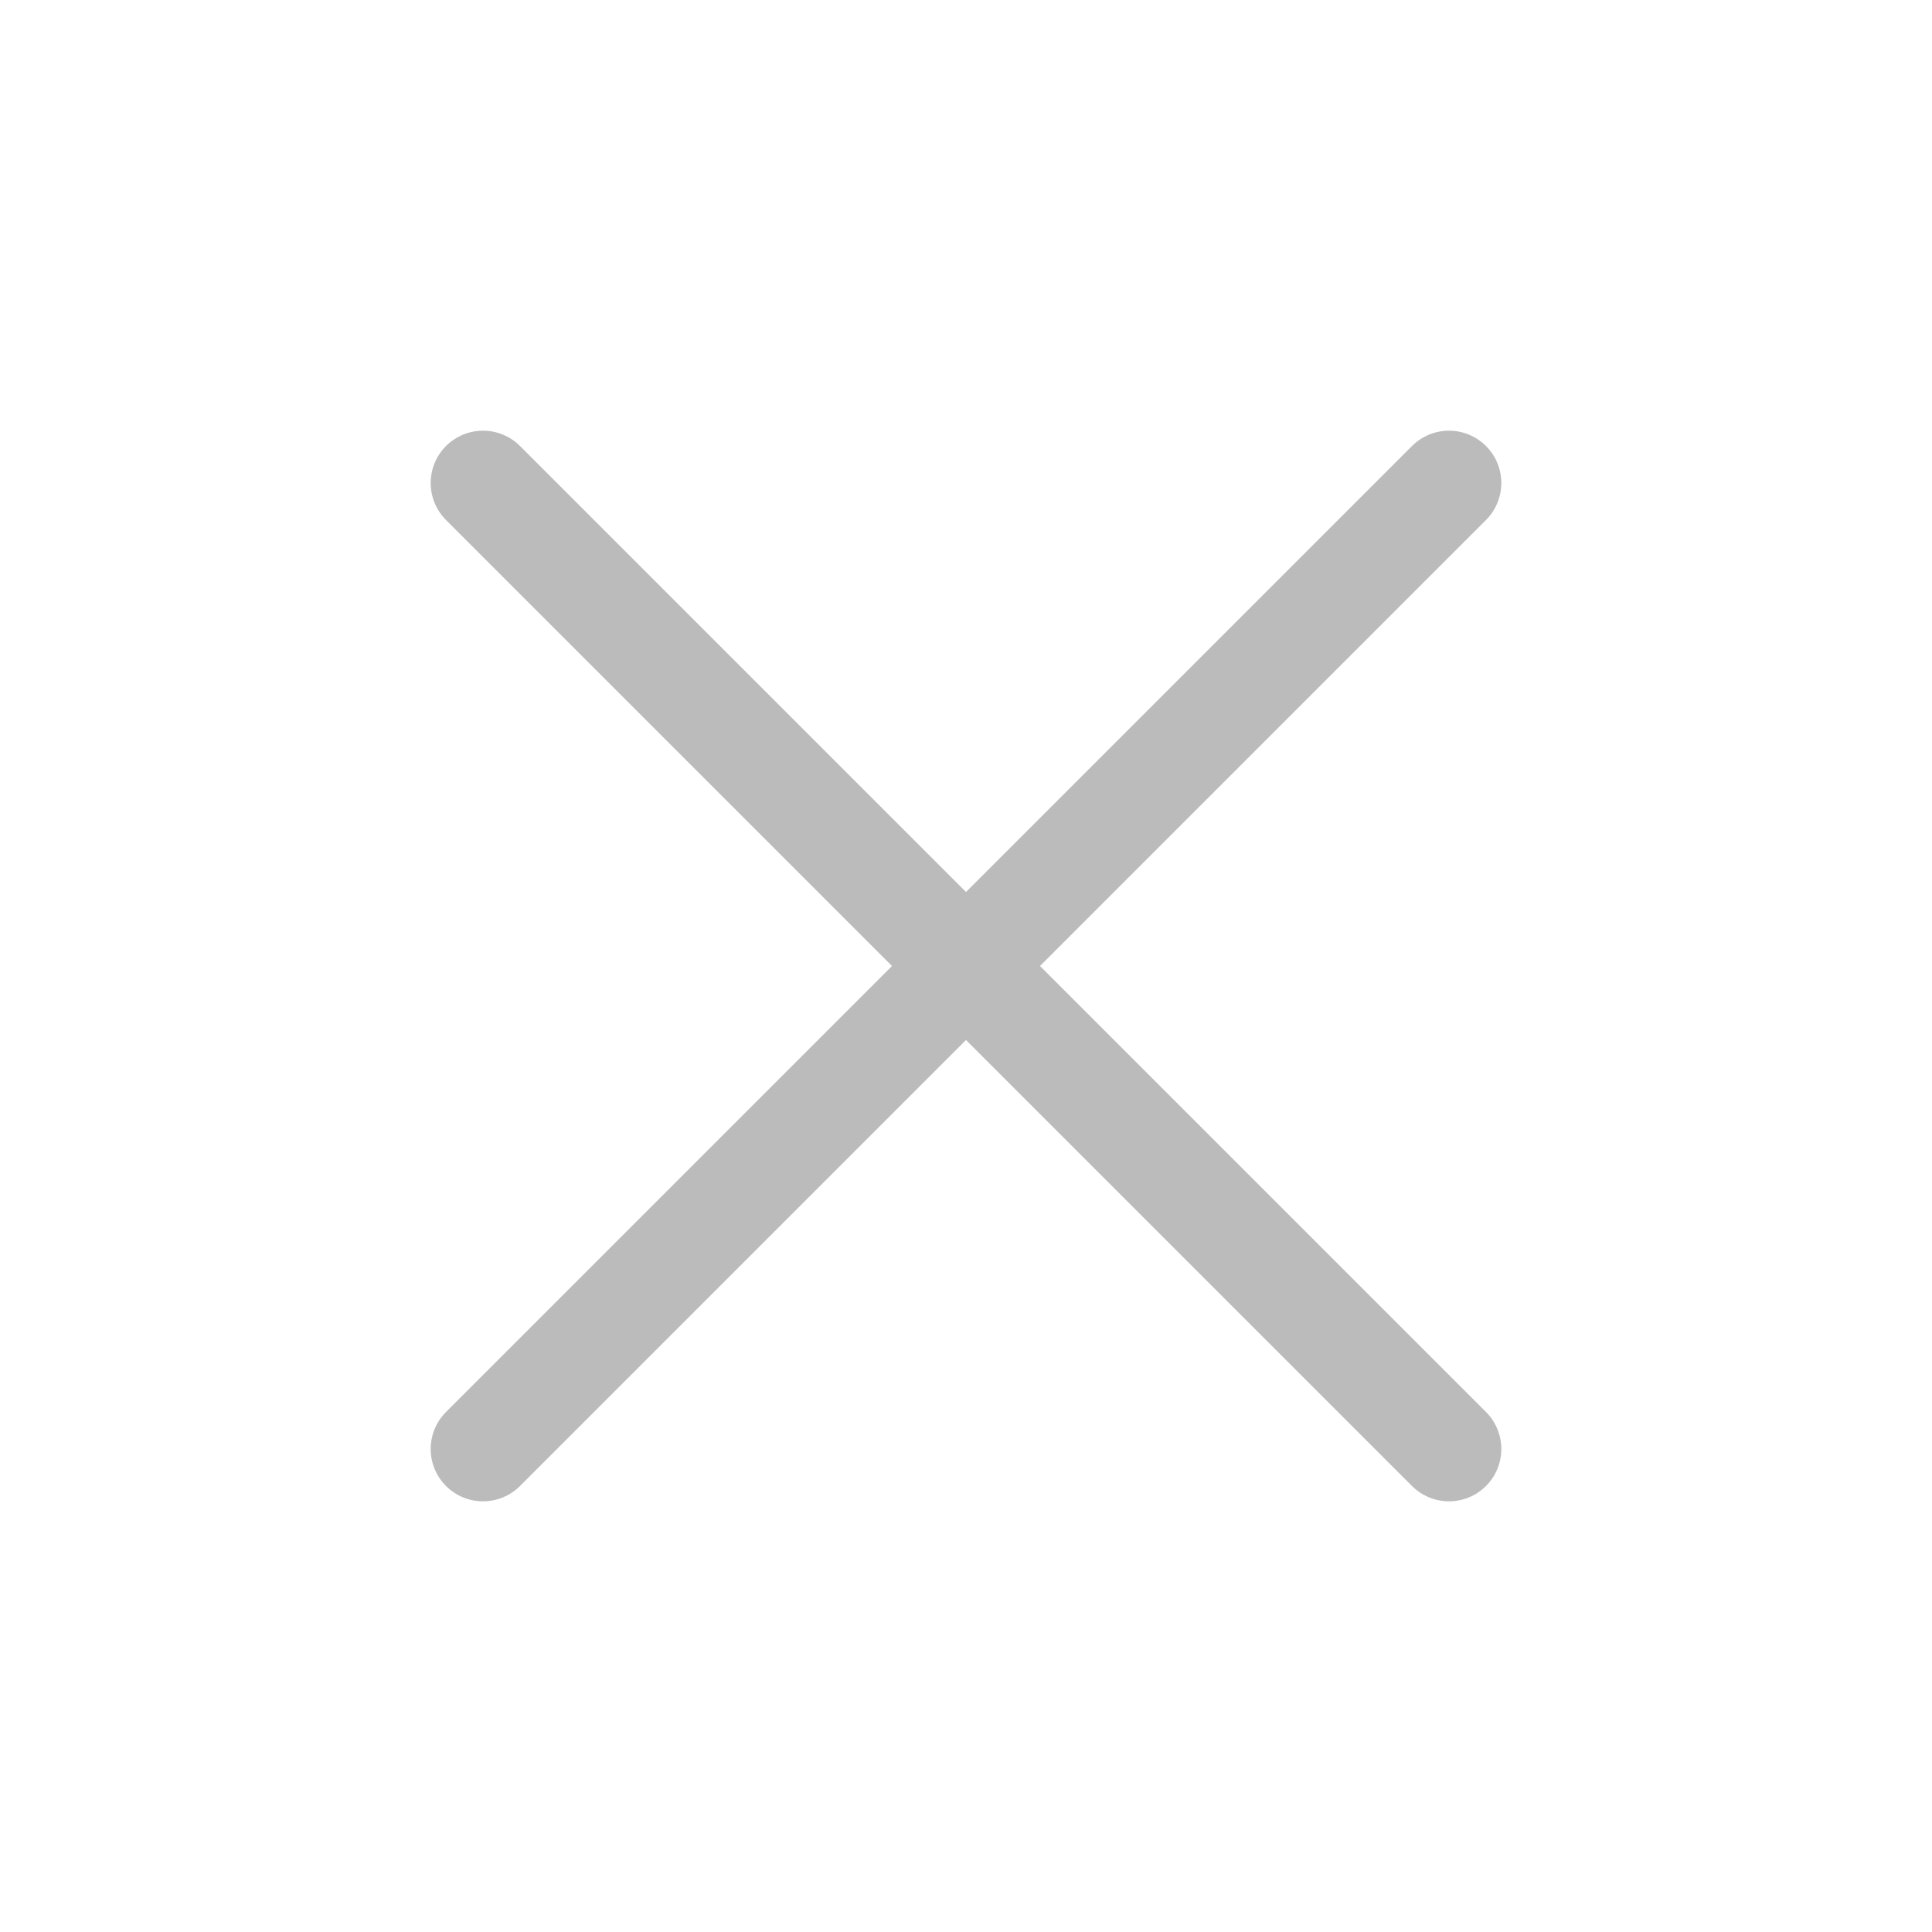
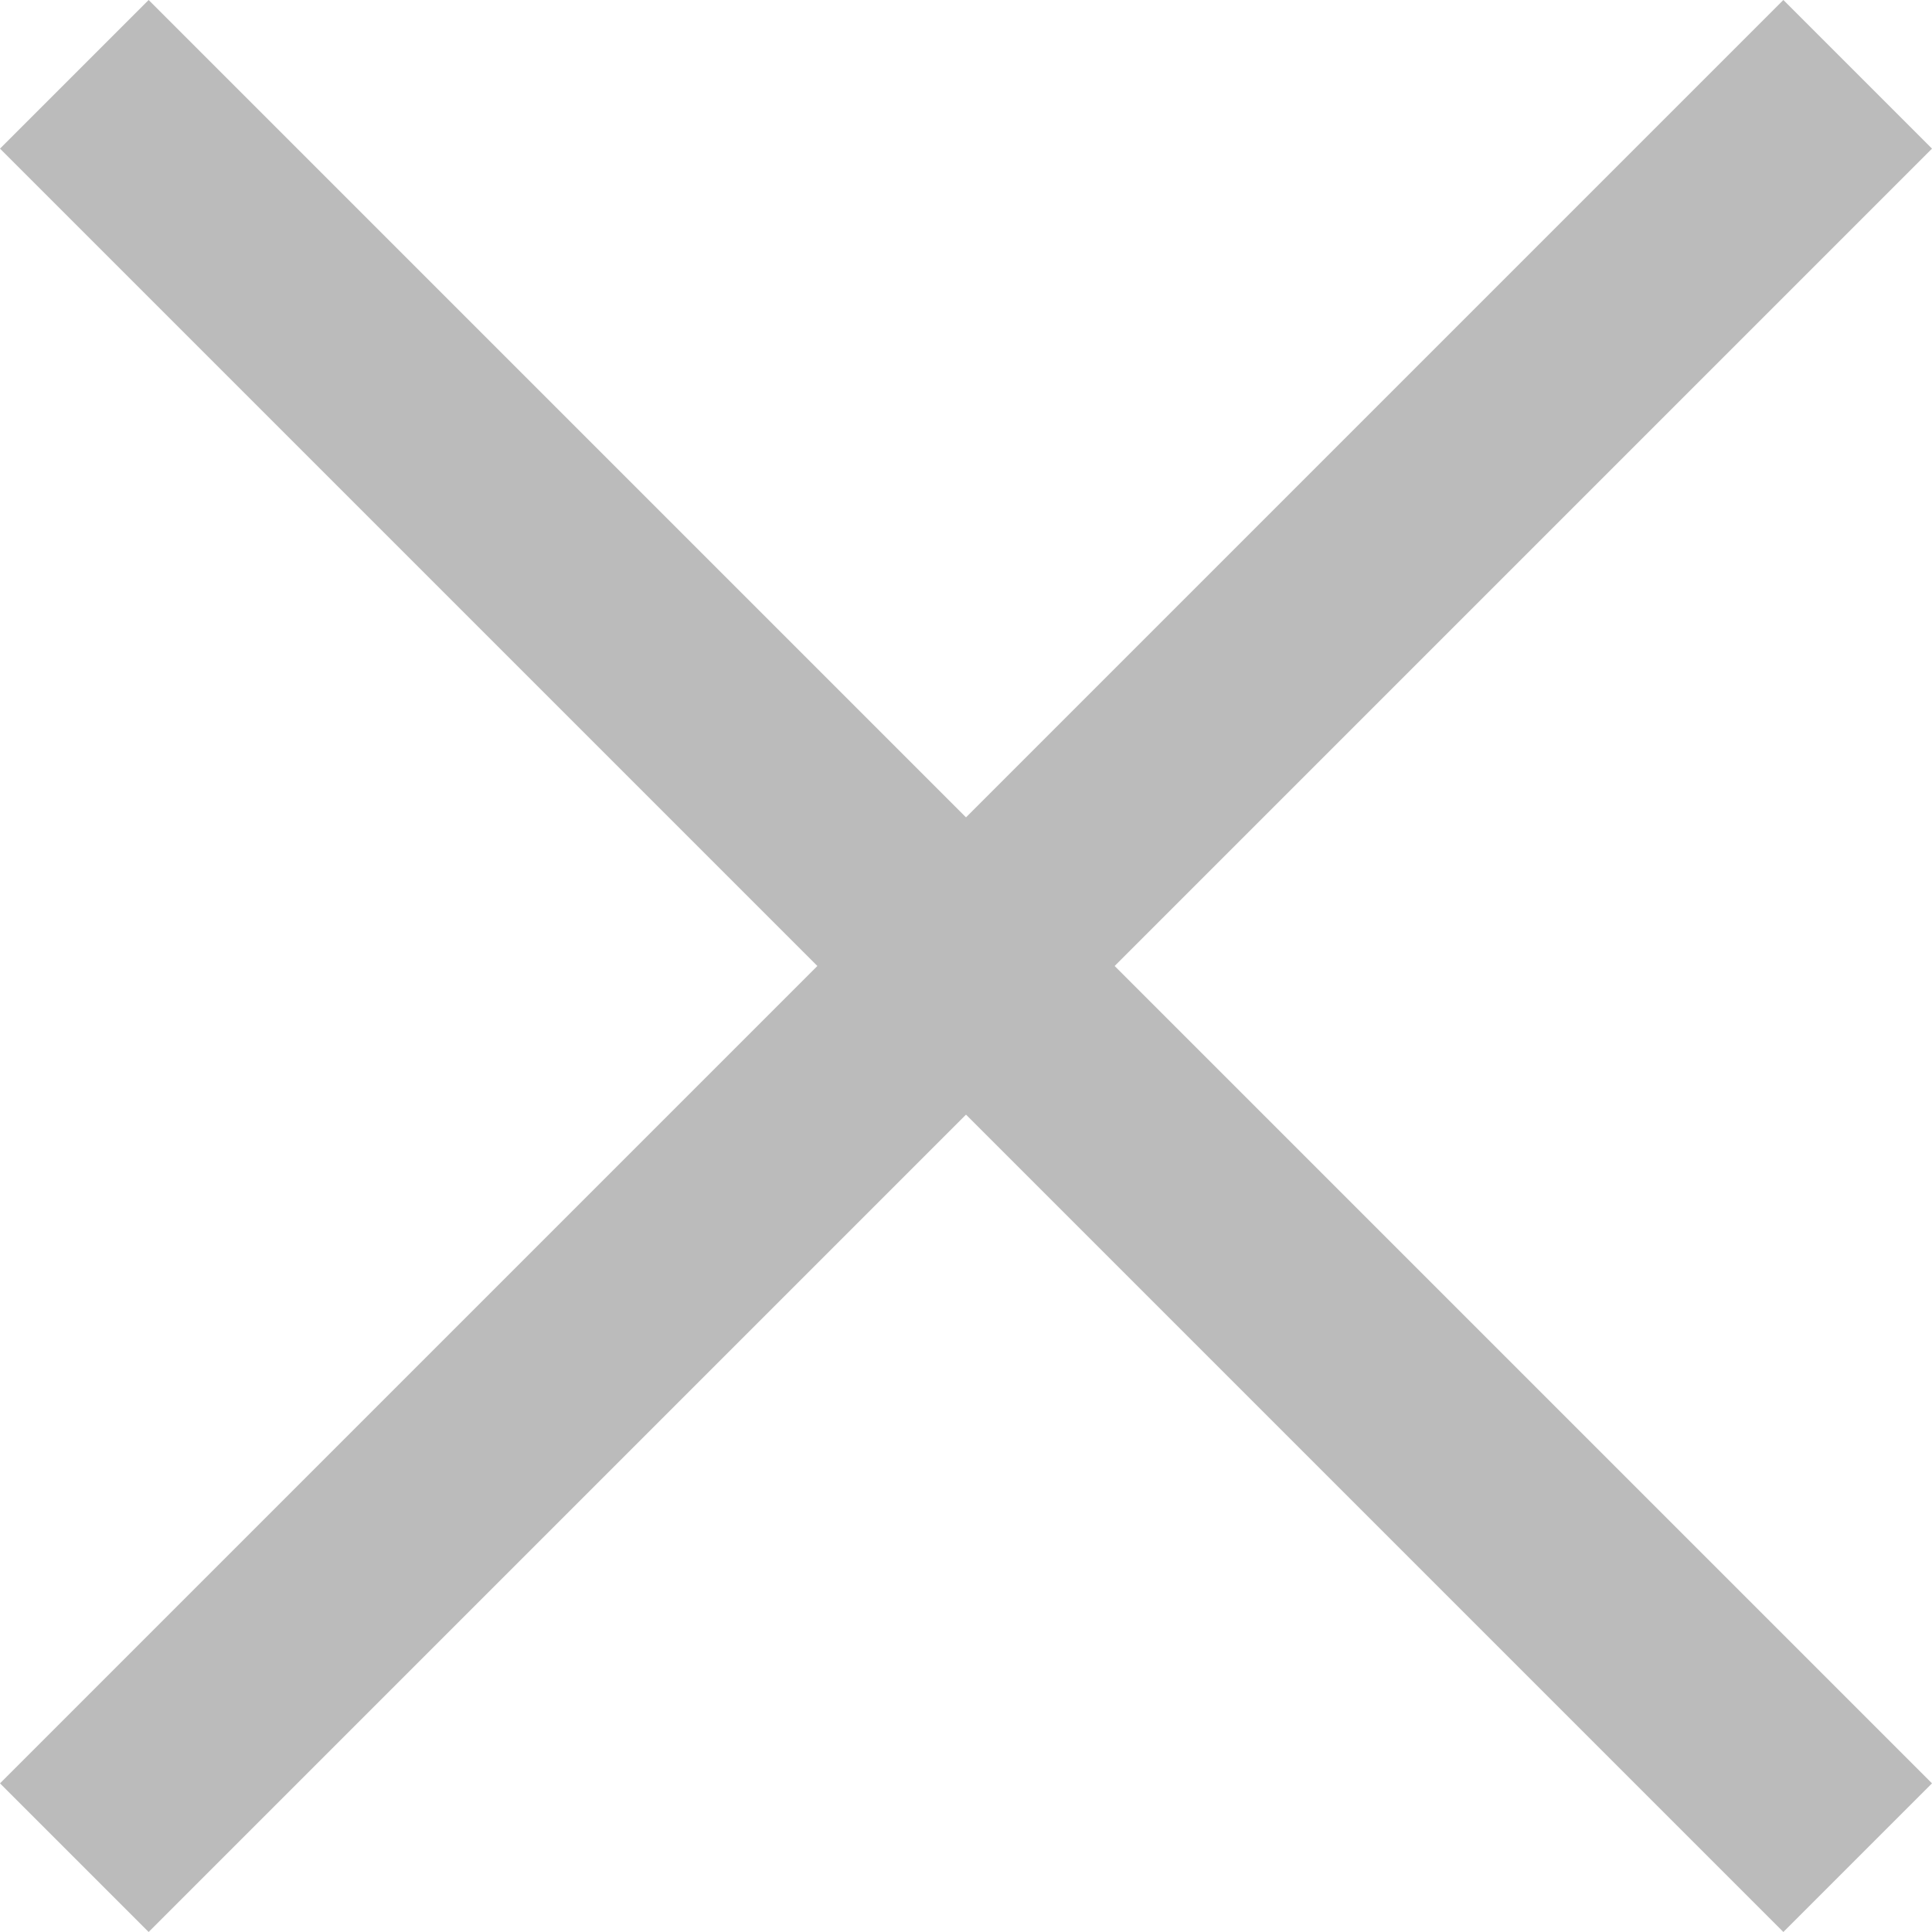
- <svg xmlns="http://www.w3.org/2000/svg" width="80" height="80" viewBox="0 0 80 80" fill="none">
-   <path d="M60 20L20 60" stroke="#BBBBBB" stroke-width="4.333" stroke-linecap="round" stroke-linejoin="round" />
-   <path d="M20 20L60 60" stroke="#BBBBBB" stroke-width="4.333" stroke-linecap="round" stroke-linejoin="round" />
+ <svg xmlns="http://www.w3.org/2000/svg" width="45" height="45" viewBox="0 0 45 45" fill="none">
+   <path d="M3.462 45L0 41.538L19.038 22.5L0 3.462L3.462 0L22.5 19.038L41.538 0L45 3.462L25.962 22.5L45 41.538L41.538 45L22.5 25.962L3.462 45Z" fill="#BBBBBB" />
</svg>
